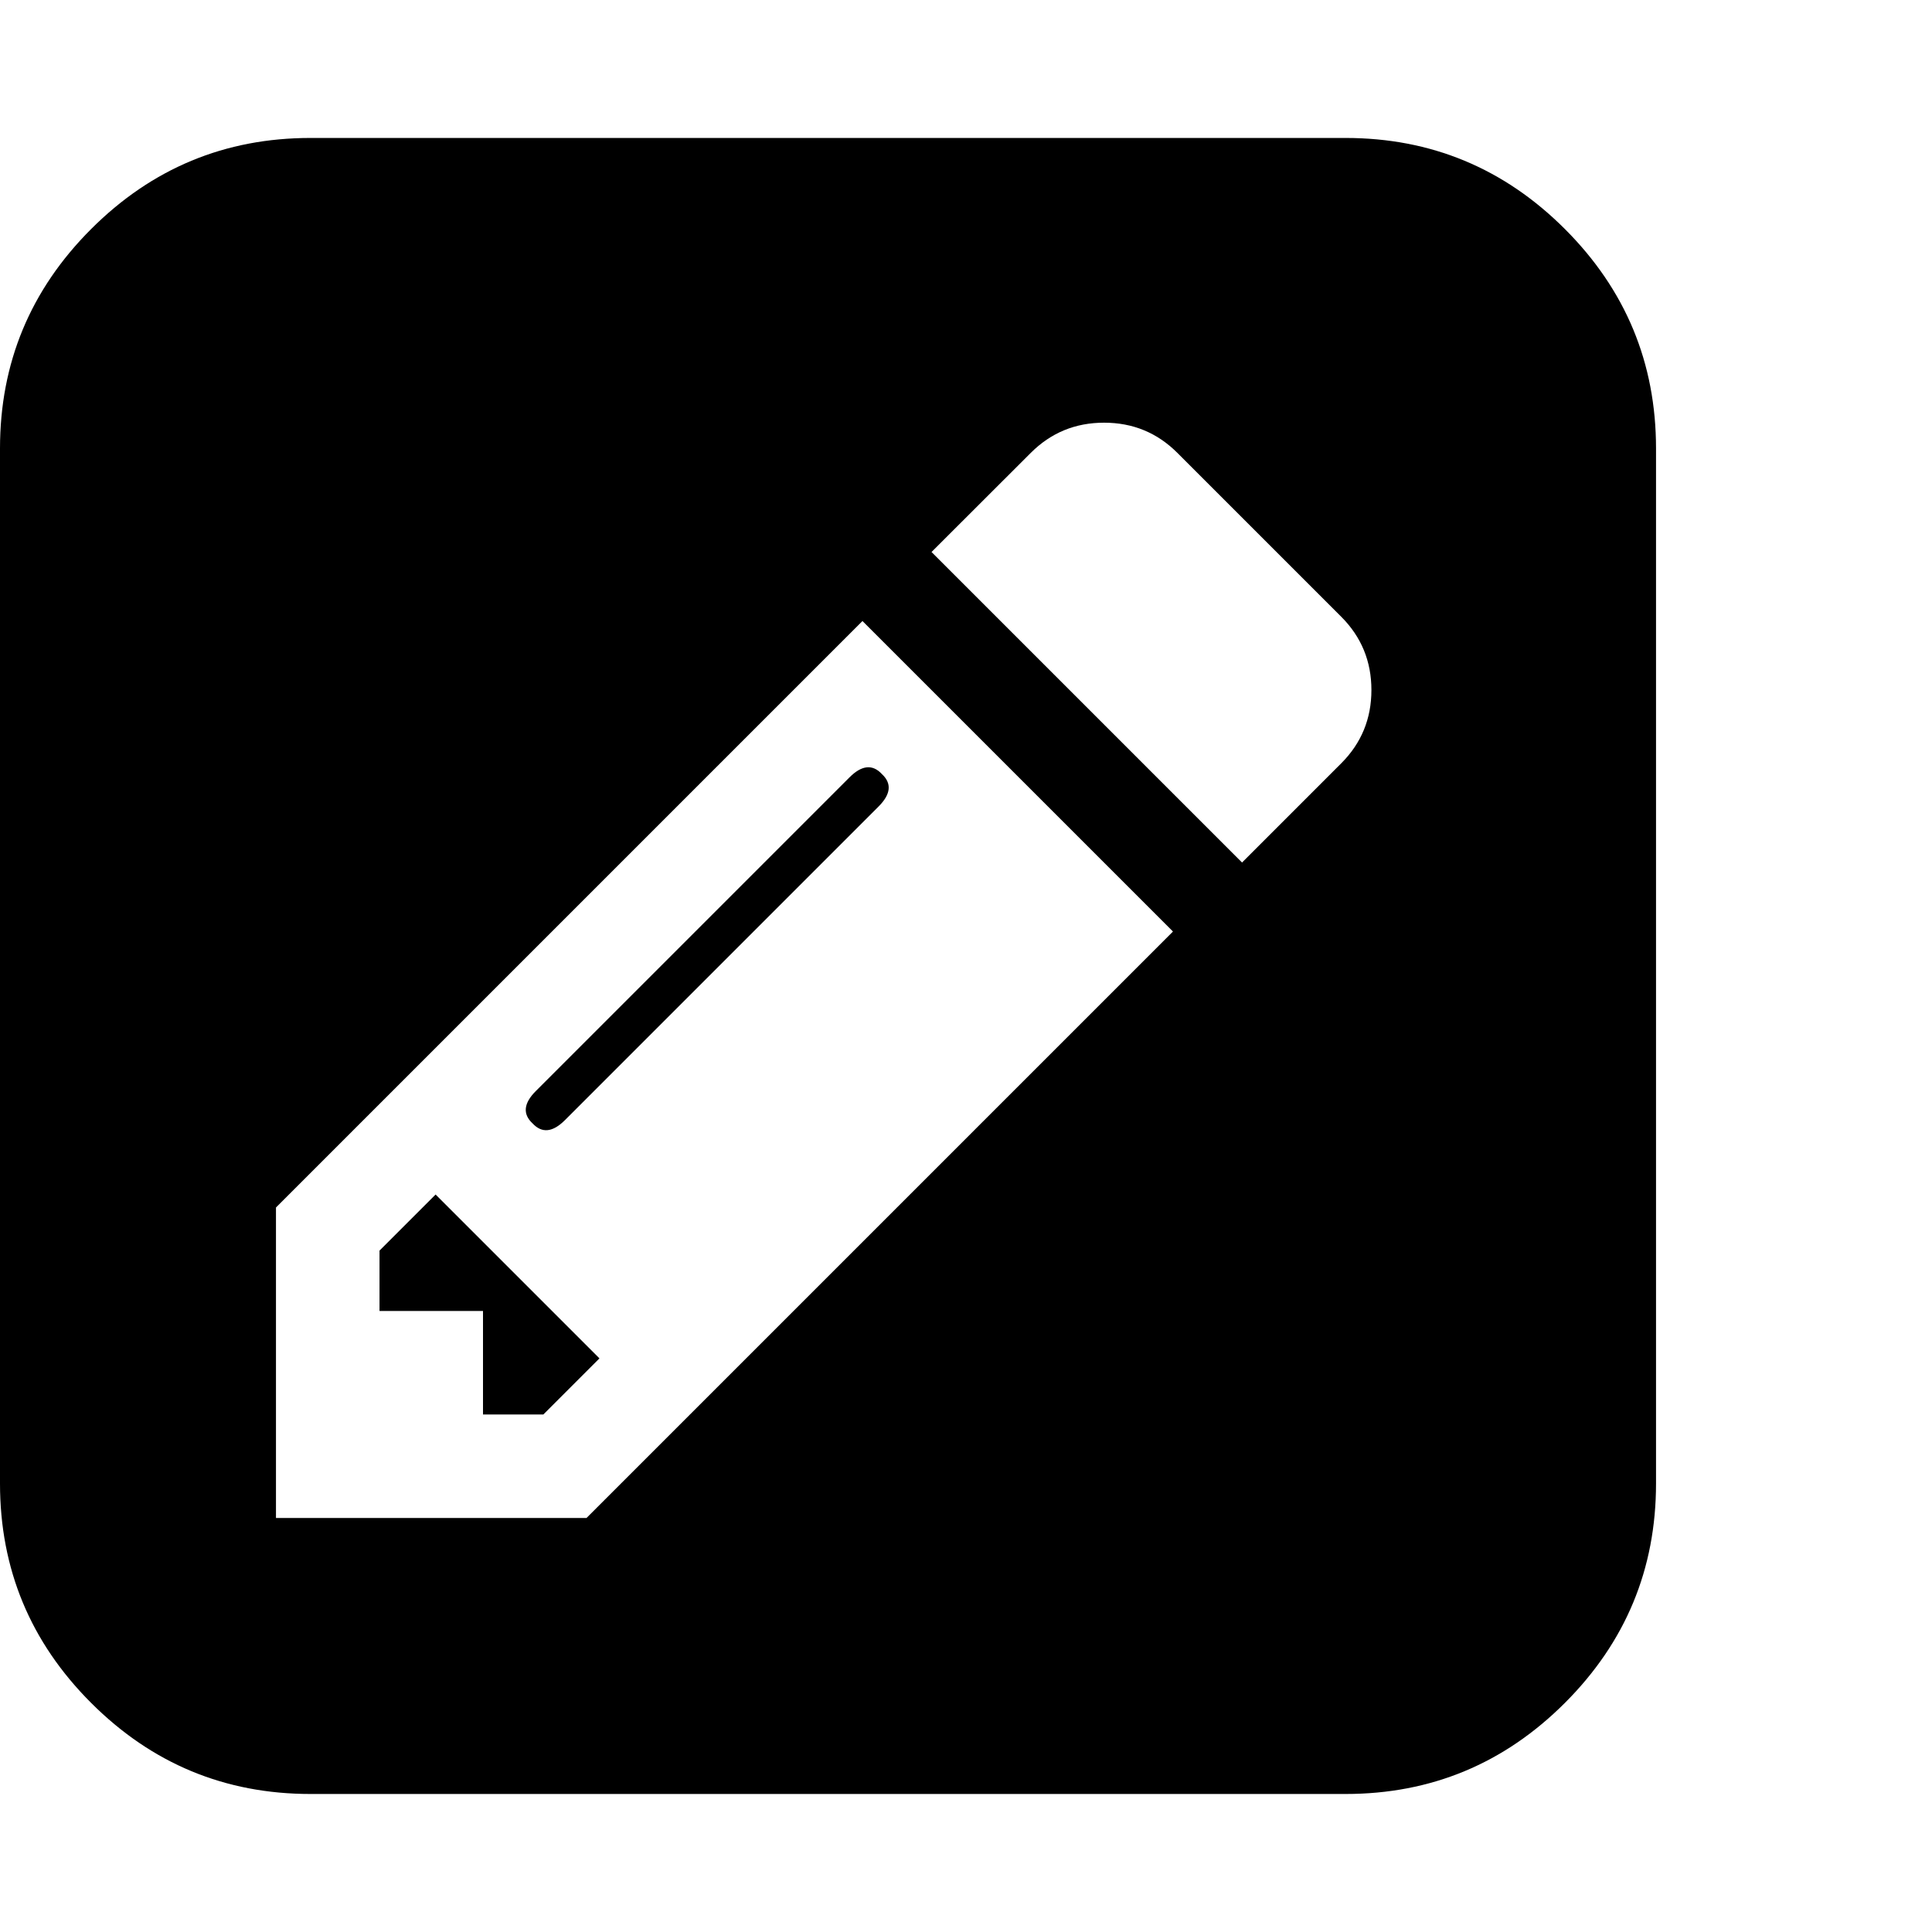
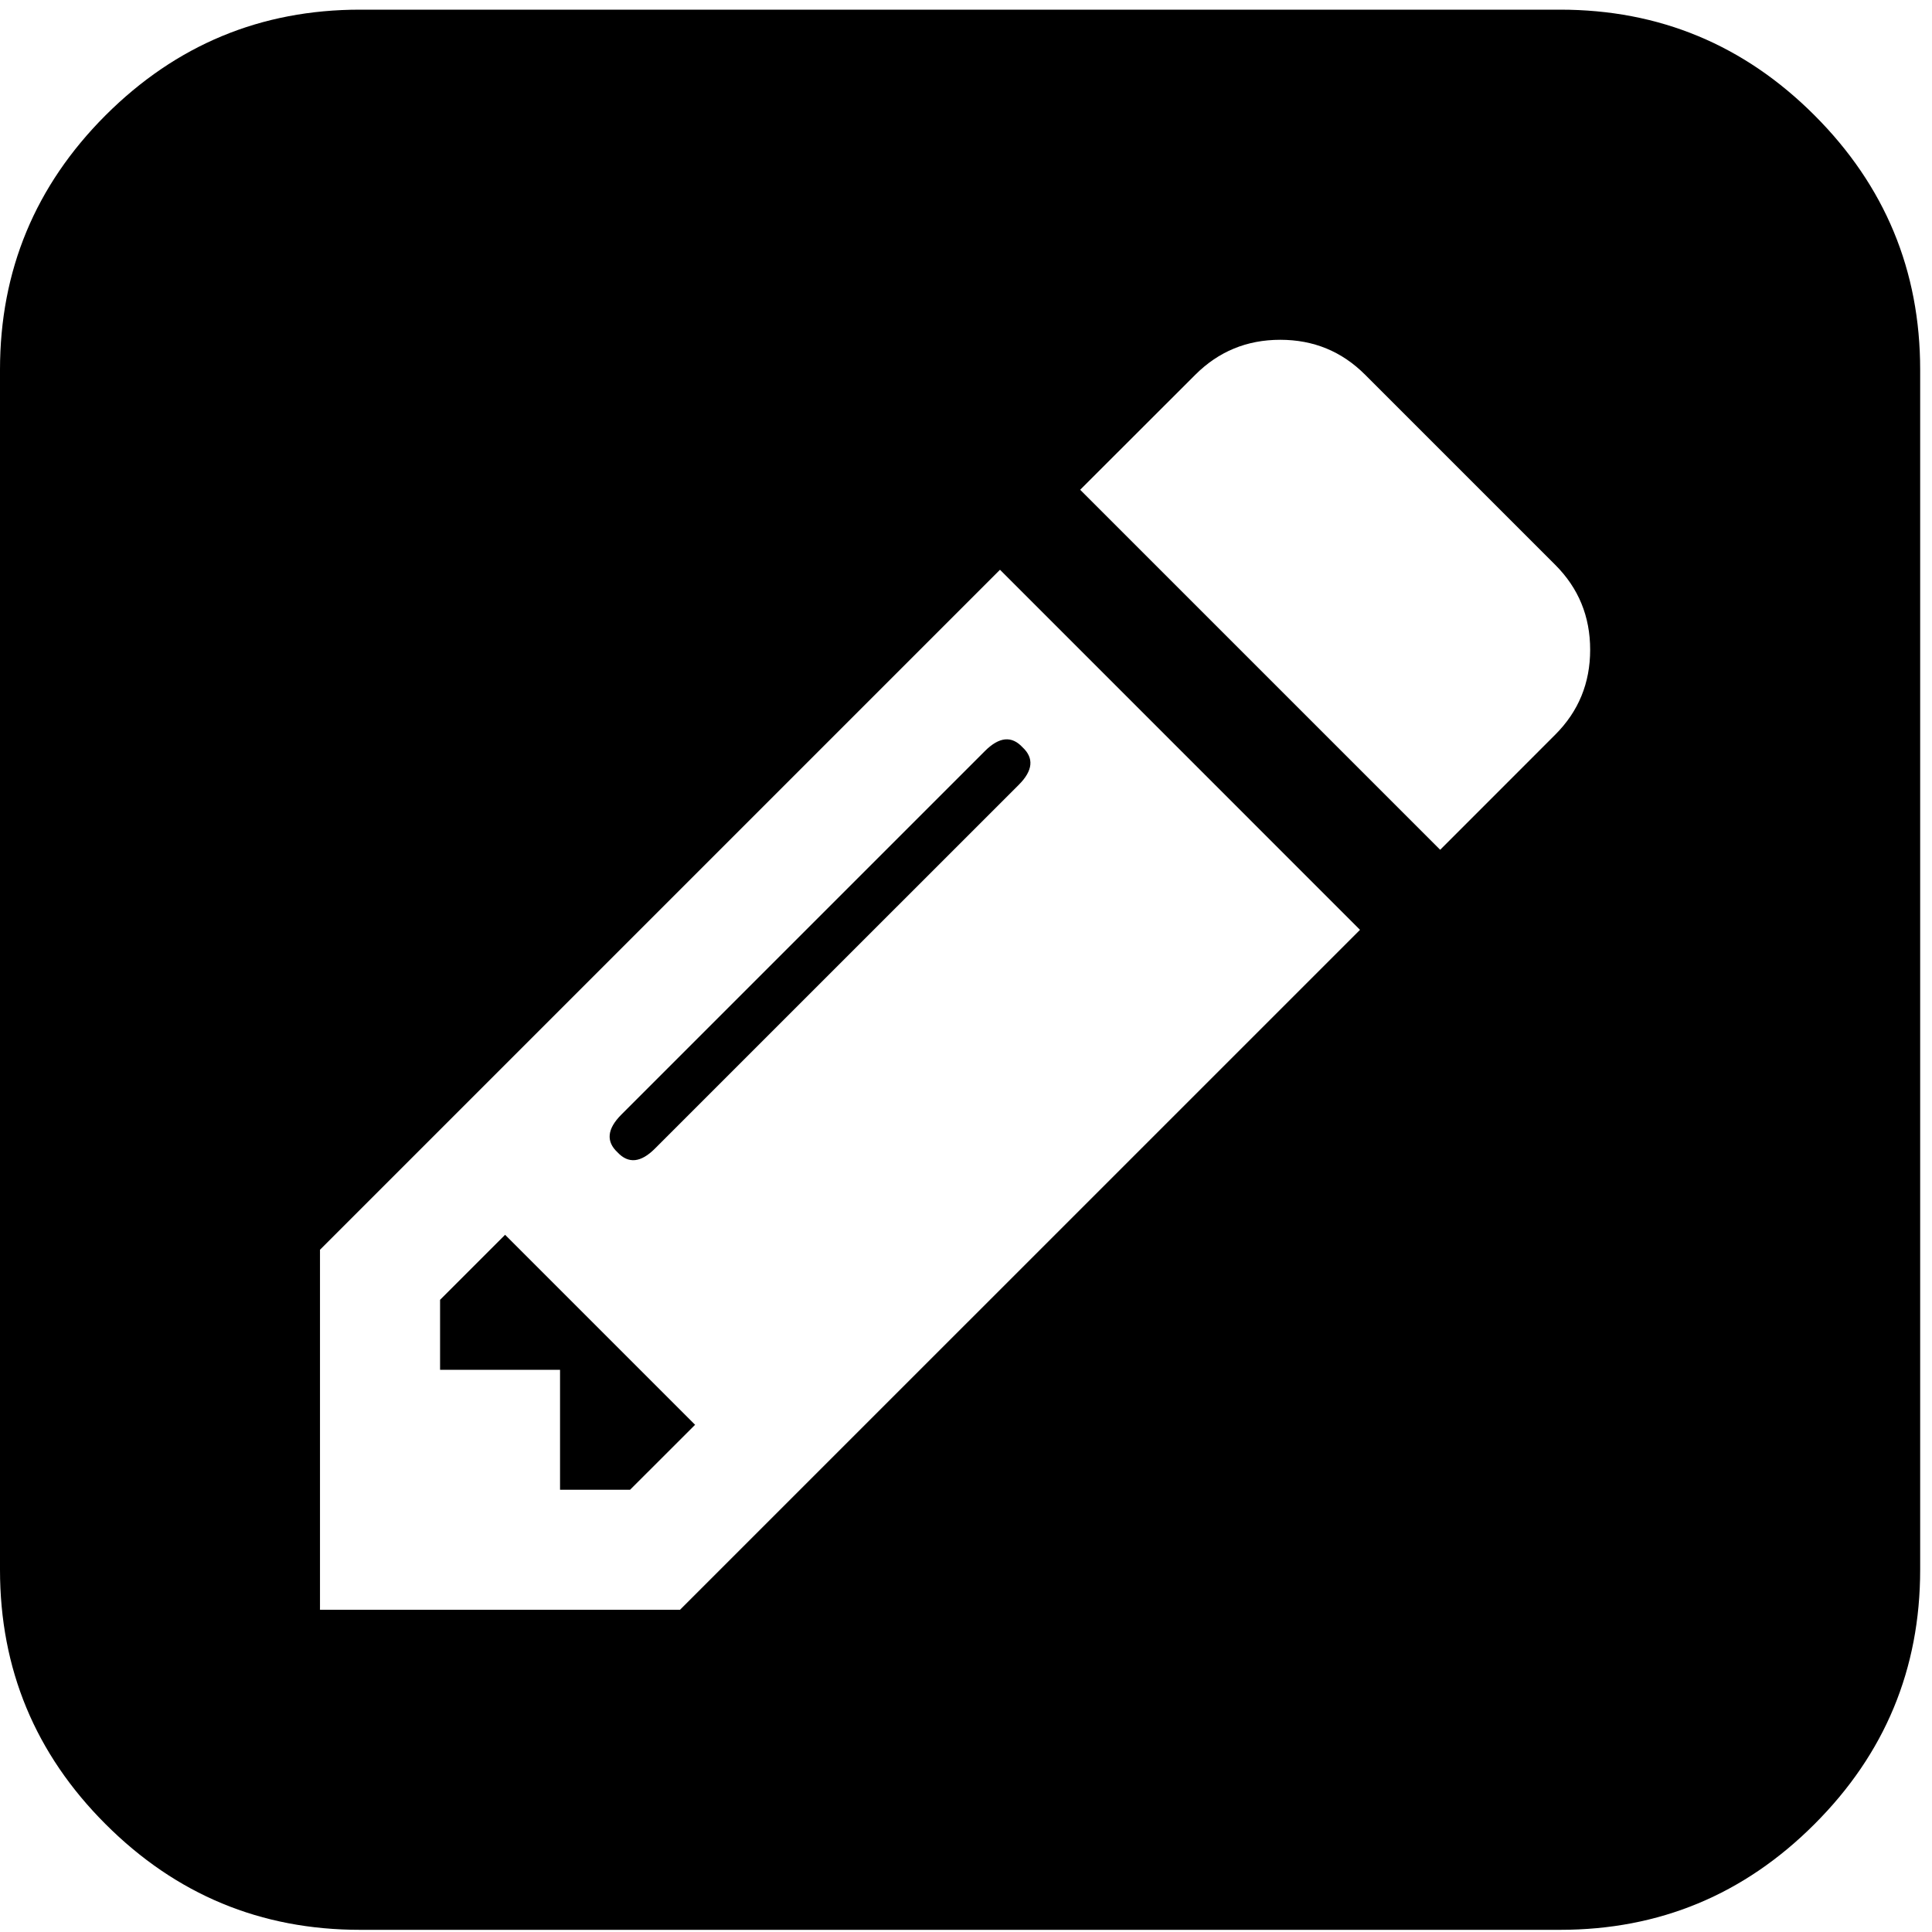
- <svg xmlns="http://www.w3.org/2000/svg" version="1.1" width="32" height="32" viewBox="0 0 32 32">
-   <g>
- </g>
-   <path d="M0 24.571v-17.143q0-2.125 1.509-3.634t3.634-1.509h17.143q2.125 0 3.634 1.509t1.509 3.634v17.143q0 2.125-1.509 3.634t-3.634 1.509h-17.143q-2.125 0-3.634-1.509t-1.509-3.634zM4.571 25.143h5.143l9.714-9.714-5.143-5.143-9.714 9.714v5.143zM6.286 21.714v-1l0.929-0.929 2.714 2.714-0.929 0.929h-1v-1.714h-1.714zM8.821 18.607q-0.25-0.232 0.054-0.536l5.196-5.196q0.304-0.304 0.536-0.054 0.25 0.232-0.054 0.536l-5.196 5.196q-0.304 0.304-0.536 0.054zM15.429 9.143l5.143 5.143 1.643-1.643q0.5-0.5 0.5-1.214t-0.5-1.214l-2.714-2.714q-0.5-0.5-1.214-0.5t-1.214 0.5z" fill="#000000" />
+ <svg xmlns="http://www.w3.org/2000/svg" version="1.1" id="Layer_1" x="0px" y="0px" width="32px" height="32px" viewBox="0 0 32 32" enable-background="new 0 0 32 32" xml:space="preserve">
+   <path d="M0,26V6.124C0,4.48,0.583,3.076,1.749,1.909C2.917,0.743,4.321,0.16,5.963,0.16h19.877c1.643,0,3.047,0.583,4.213,1.749  c1.167,1.167,1.751,2.571,1.751,4.214V26c0,1.644-0.584,3.049-1.751,4.214c-1.166,1.167-2.57,1.75-4.213,1.75H5.963  c-1.643,0-3.047-0.583-4.214-1.75C0.583,29.049,0,27.644,0,26z M5.3,26.663h5.963l11.263-11.262l-5.963-5.964L5.3,20.7V26.663z   M7.289,22.688v-1.159l1.077-1.077l3.147,3.147l-1.077,1.076h-1.16v-1.987H7.289z M10.228,19.086  c-0.193-0.18-0.172-0.388,0.062-0.623l6.024-6.024c0.235-0.235,0.442-0.256,0.622-0.062c0.193,0.179,0.173,0.387-0.062,0.622  l-6.025,6.024C10.614,19.259,10.407,19.278,10.228,19.086z M17.891,8.112l5.963,5.963l1.904-1.905  c0.388-0.387,0.58-0.856,0.58-1.408c0-0.552-0.192-1.021-0.58-1.408l-3.146-3.146c-0.386-0.387-0.854-0.58-1.407-0.58  s-1.021,0.193-1.408,0.58L17.891,8.112z" />
</svg>
